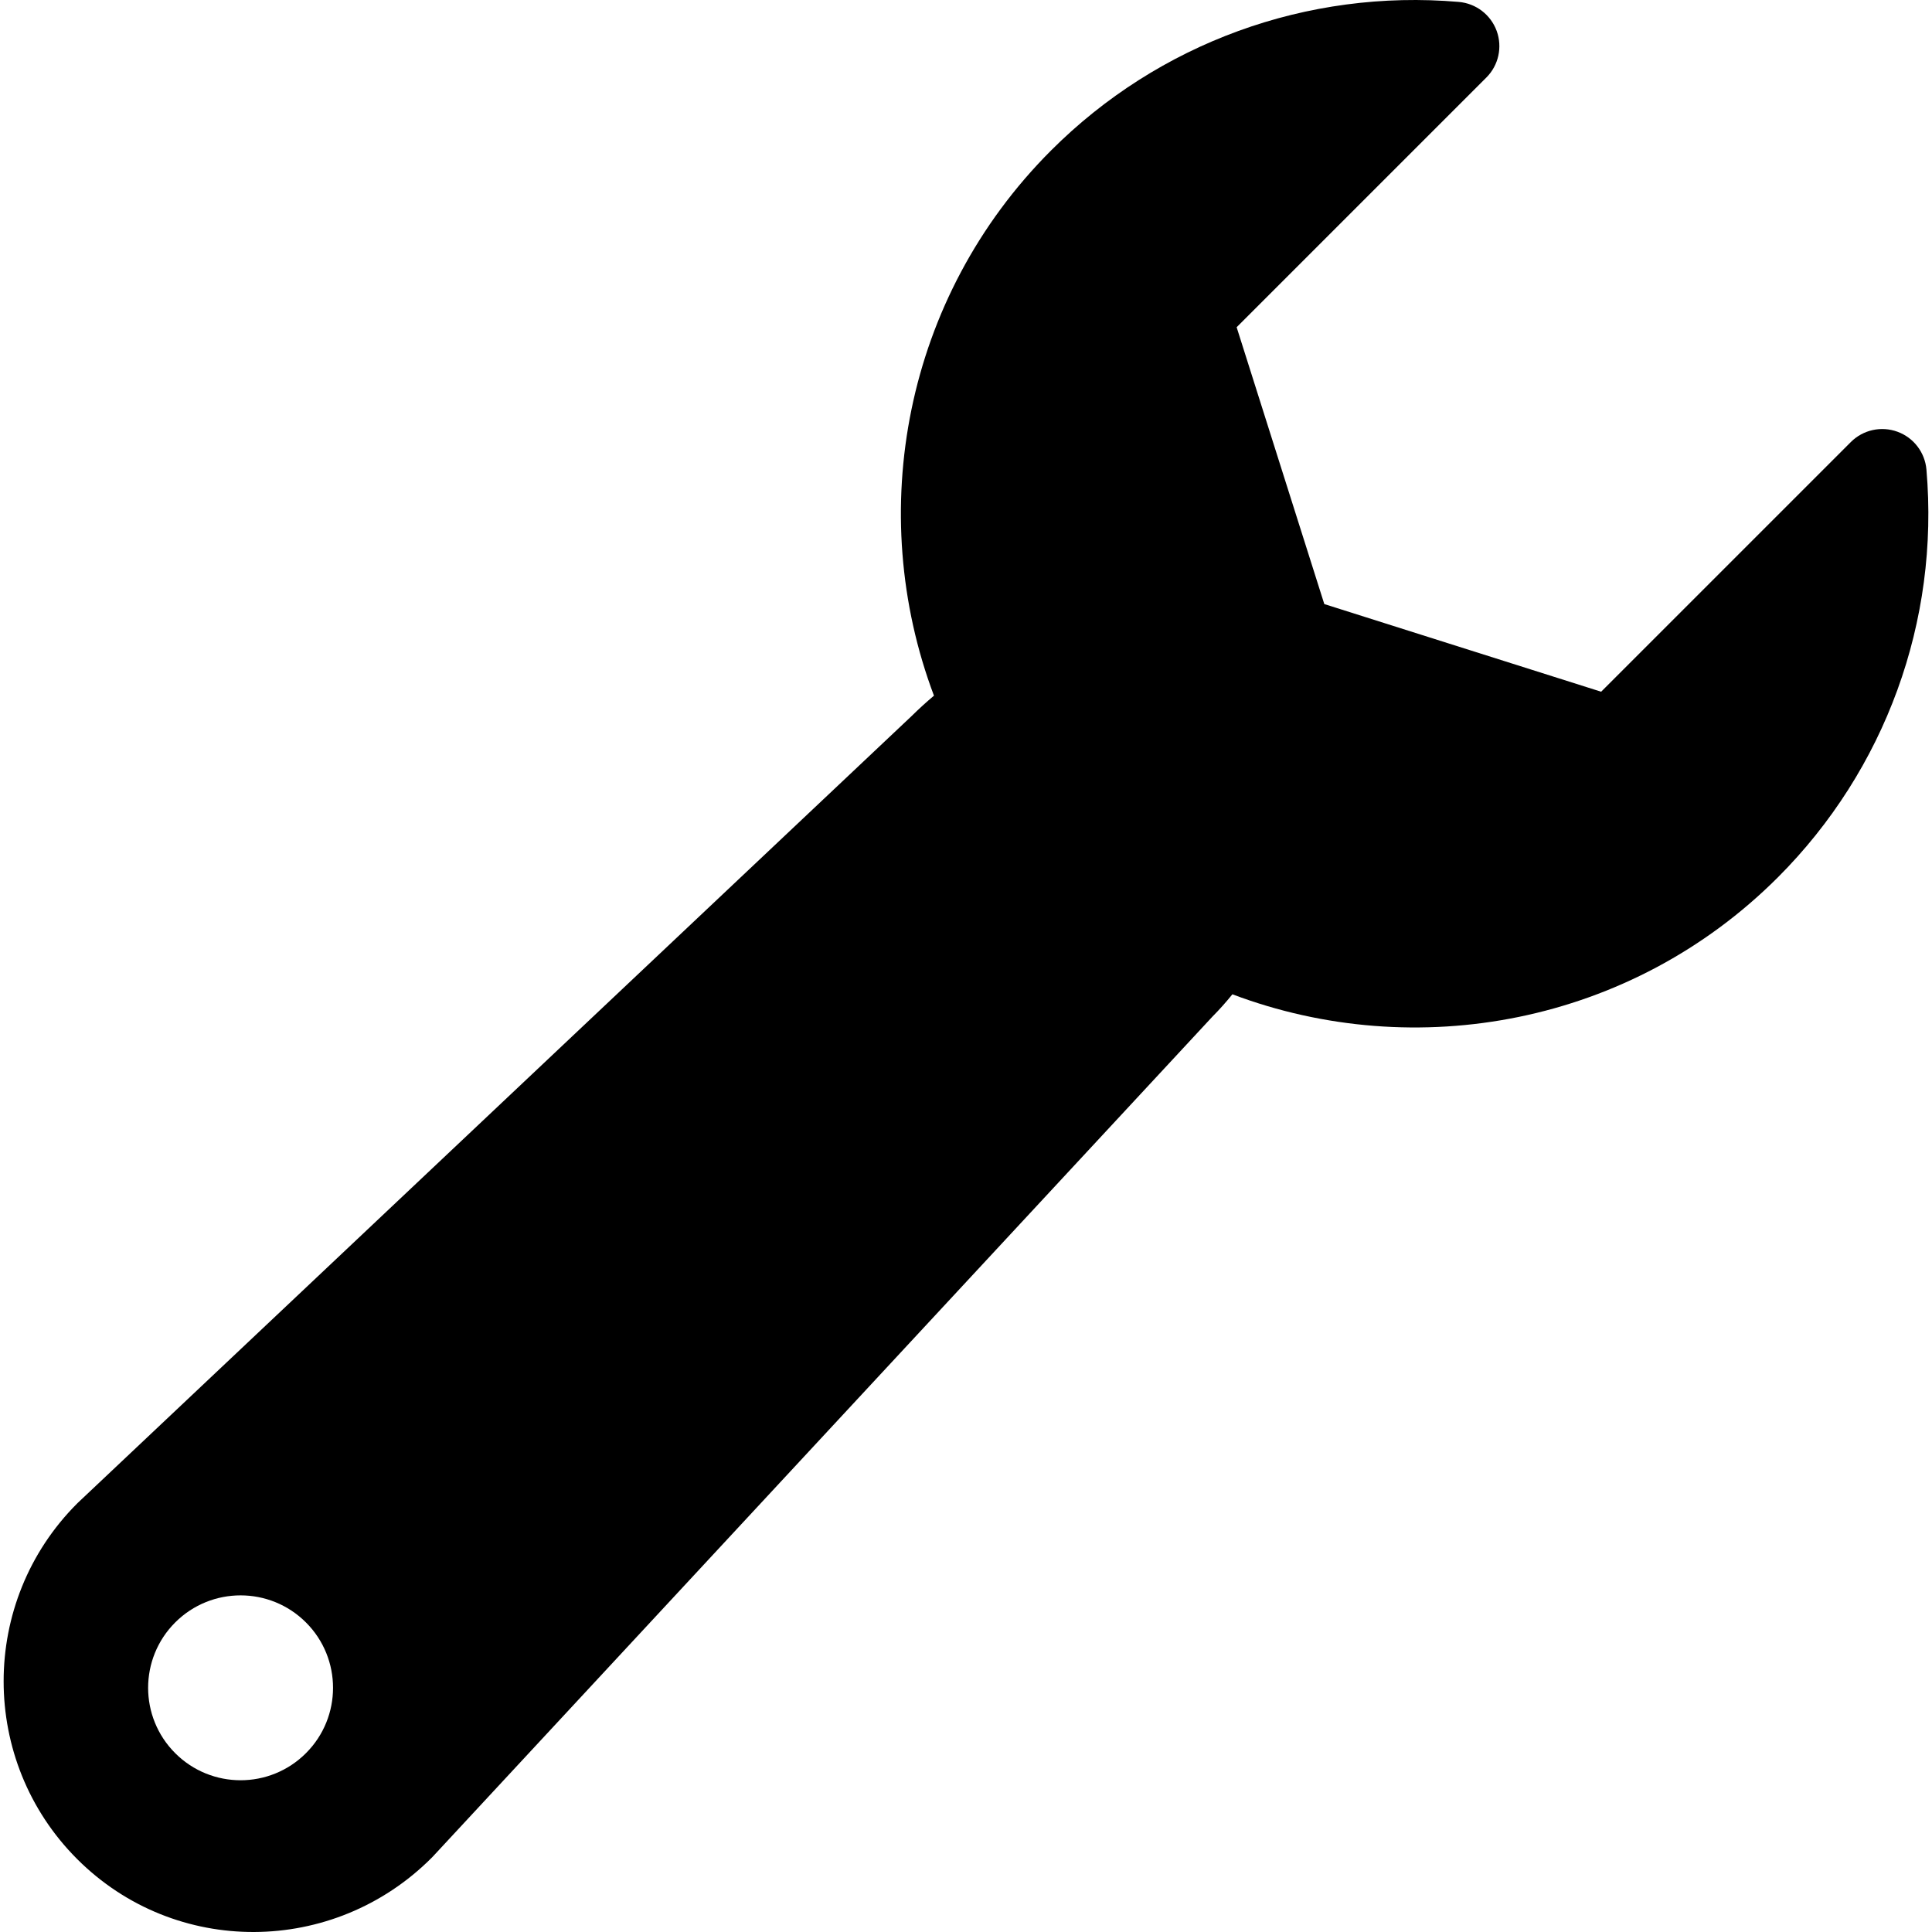
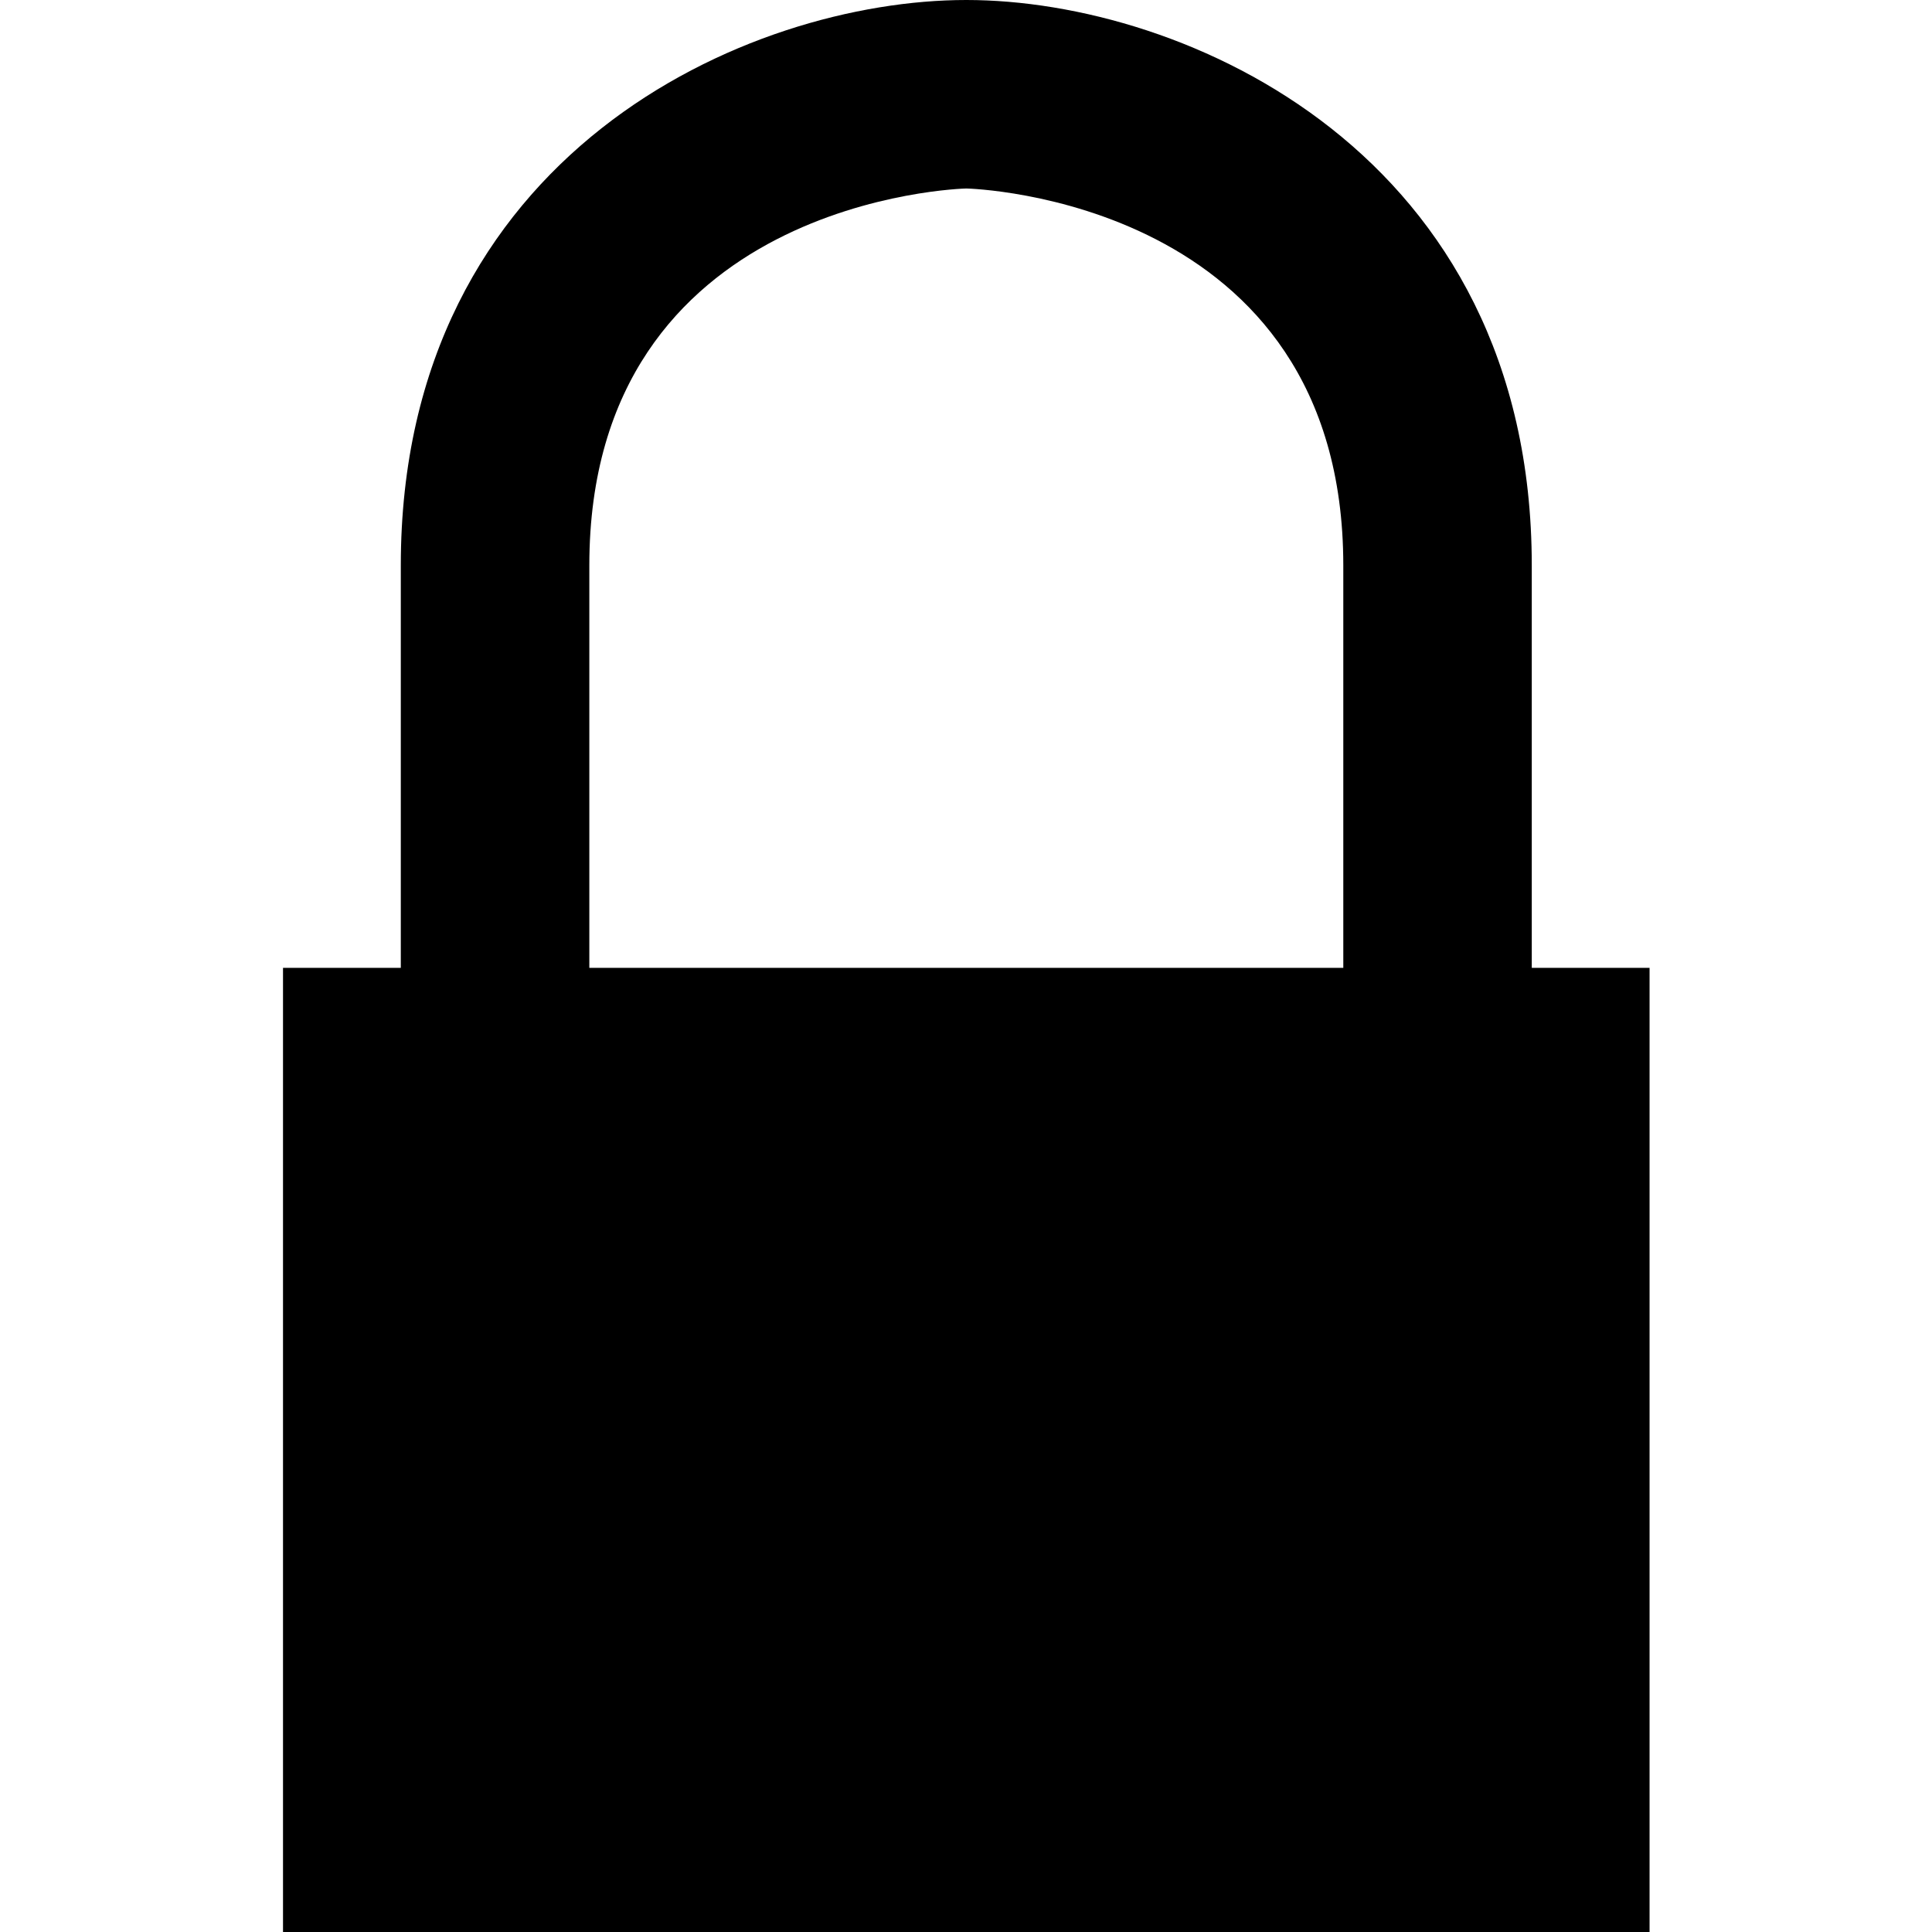
- <svg xmlns="http://www.w3.org/2000/svg" version="1.1" id="Capa_1" x="0px" y="0px" width="479.79px" height="479.79px" viewBox="0 0 479.79 479.79" style="enable-background:new 0 0 479.79 479.79;" xml:space="preserve">
-   <g>
-     <path d="M478.409,116.617c-0.368-4.271-3.181-7.94-7.2-9.403c-4.029-1.472-8.539-0.47-11.57,2.556l-62.015,62.011l-68.749-21.768   l-21.768-68.748l62.016-62.016c3.035-3.032,4.025-7.543,2.563-11.565c-1.477-4.03-5.137-6.837-9.417-7.207   c-37.663-3.245-74.566,10.202-101.247,36.887c-36.542,36.545-46.219,89.911-29.083,135.399c-1.873,1.578-3.721,3.25-5.544,5.053   L19.386,373.152c-0.073,0.071-0.145,0.149-0.224,0.219c-24.345,24.346-24.345,63.959,0,88.309   c24.349,24.344,63.672,24.048,88.013-0.298c0.105-0.098,0.201-0.196,0.297-0.305l193.632-208.621   c1.765-1.773,3.404-3.628,4.949-5.532c45.5,17.167,98.9,7.513,135.474-29.056C468.202,191.181,481.658,154.275,478.409,116.617z    M75.98,435.38c-8.971,8.969-23.5,8.963-32.47,0c-8.967-8.961-8.967-23.502,0-32.466c8.97-8.963,23.499-8.963,32.47,0   C84.947,411.878,84.947,426.419,75.98,435.38z" />
+ <svg xmlns="http://www.w3.org/2000/svg" width="512px" height="512px" viewBox="0 0 512 512" version="1.1">
+   <defs />
+   <g id="icon-mask" stroke="none" stroke-width="1" fill="none" fill-rule="evenodd">
+     <g id="icon" transform="translate(75, 0)" fill="#000000" fill-rule="nonzero">
+       <path d="M330.935,256.497 L330.935,149.855 C330.935,40.684 239.017,0 181.08,0 C123.142,0 31.217,40.684 31.217,149.855 L31.217,256.497 L25.858,256.497 L0,256.497 L0,512 L362.152,512 L362.152,256.497 L339.35,256.497 L330.935,256.497 Z M280.981,256.497 L81.178,256.497 L81.178,149.855 C81.178,52.667 180.078,49.954 181.087,49.954 C182.081,49.954 280.988,52.667 280.988,149.855 L280.988,256.497 L280.981,256.497 Z" id="Shape" />
+     </g>
  </g>
-   <g>
- </g>
-   <g>
- </g>
-   <g>
- </g>
-   <g>
- </g>
-   <g>
- </g>
-   <g>
- </g>
-   <g>
- </g>
-   <g>
- </g>
-   <g>
- </g>
-   <g>
- </g>
-   <g>
- </g>
-   <g>
- </g>
-   <g>
- </g>
-   <g>
- </g>
-   <g>
- </g>
</svg>
